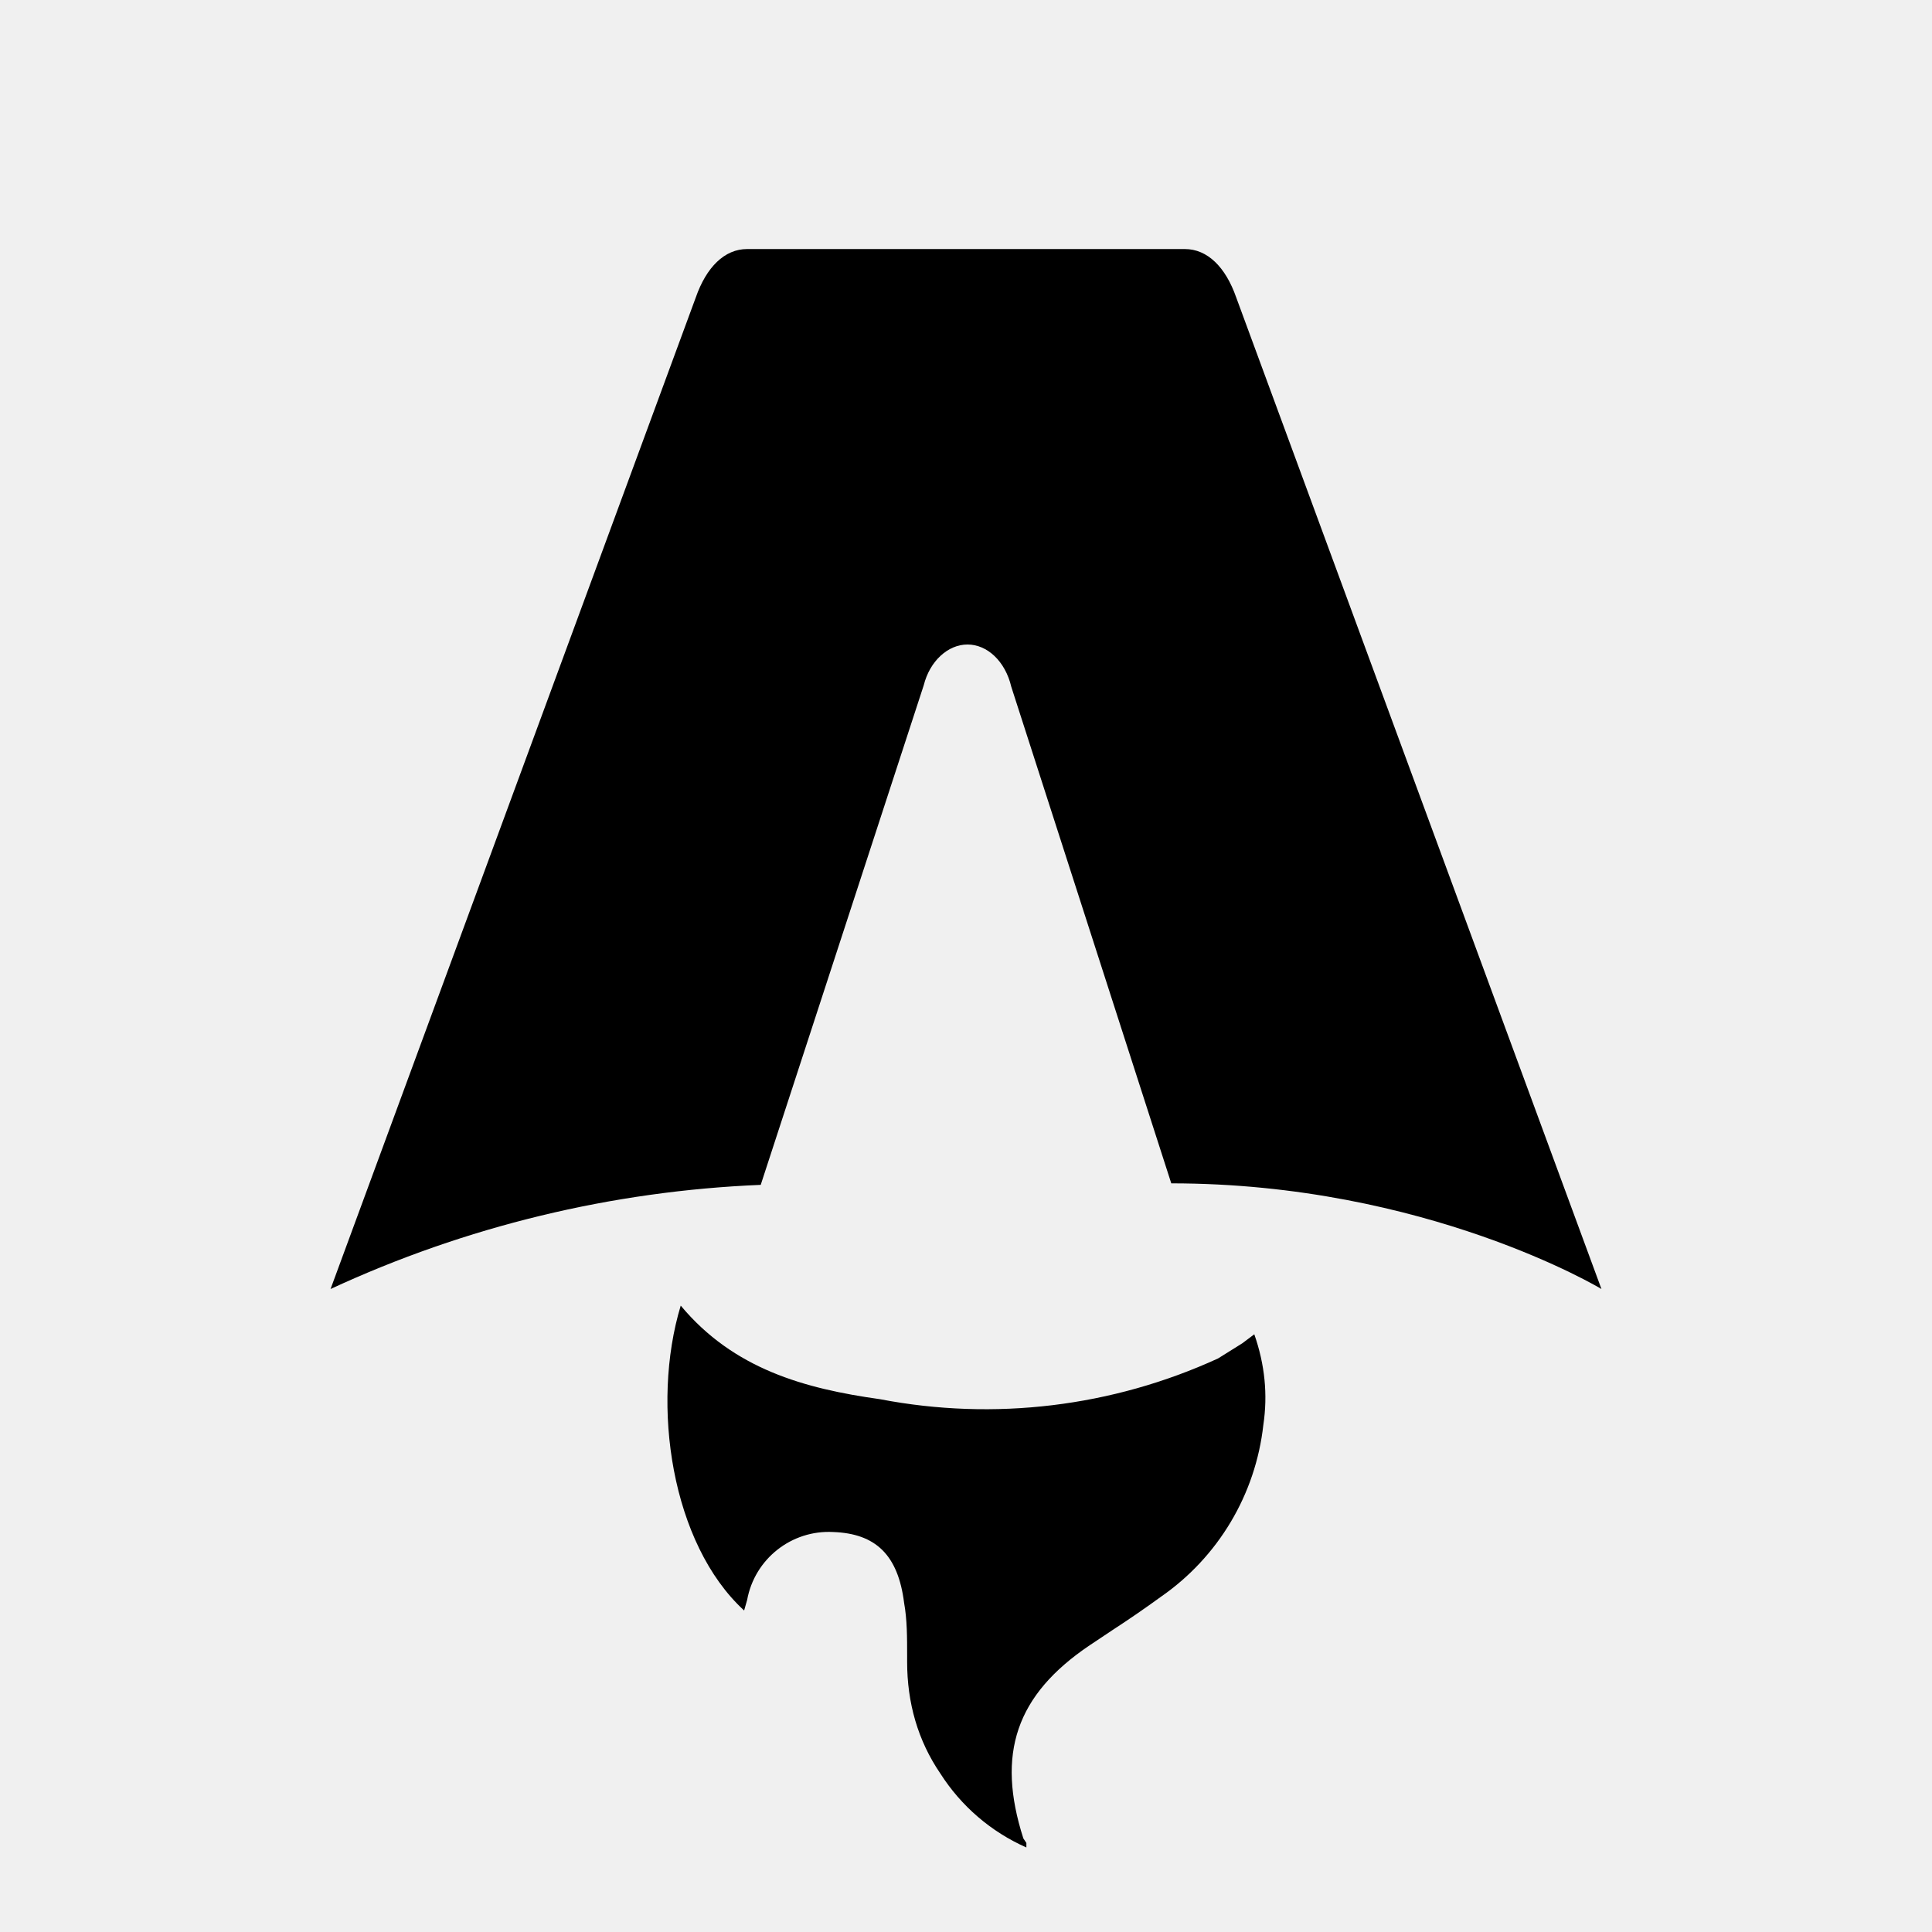
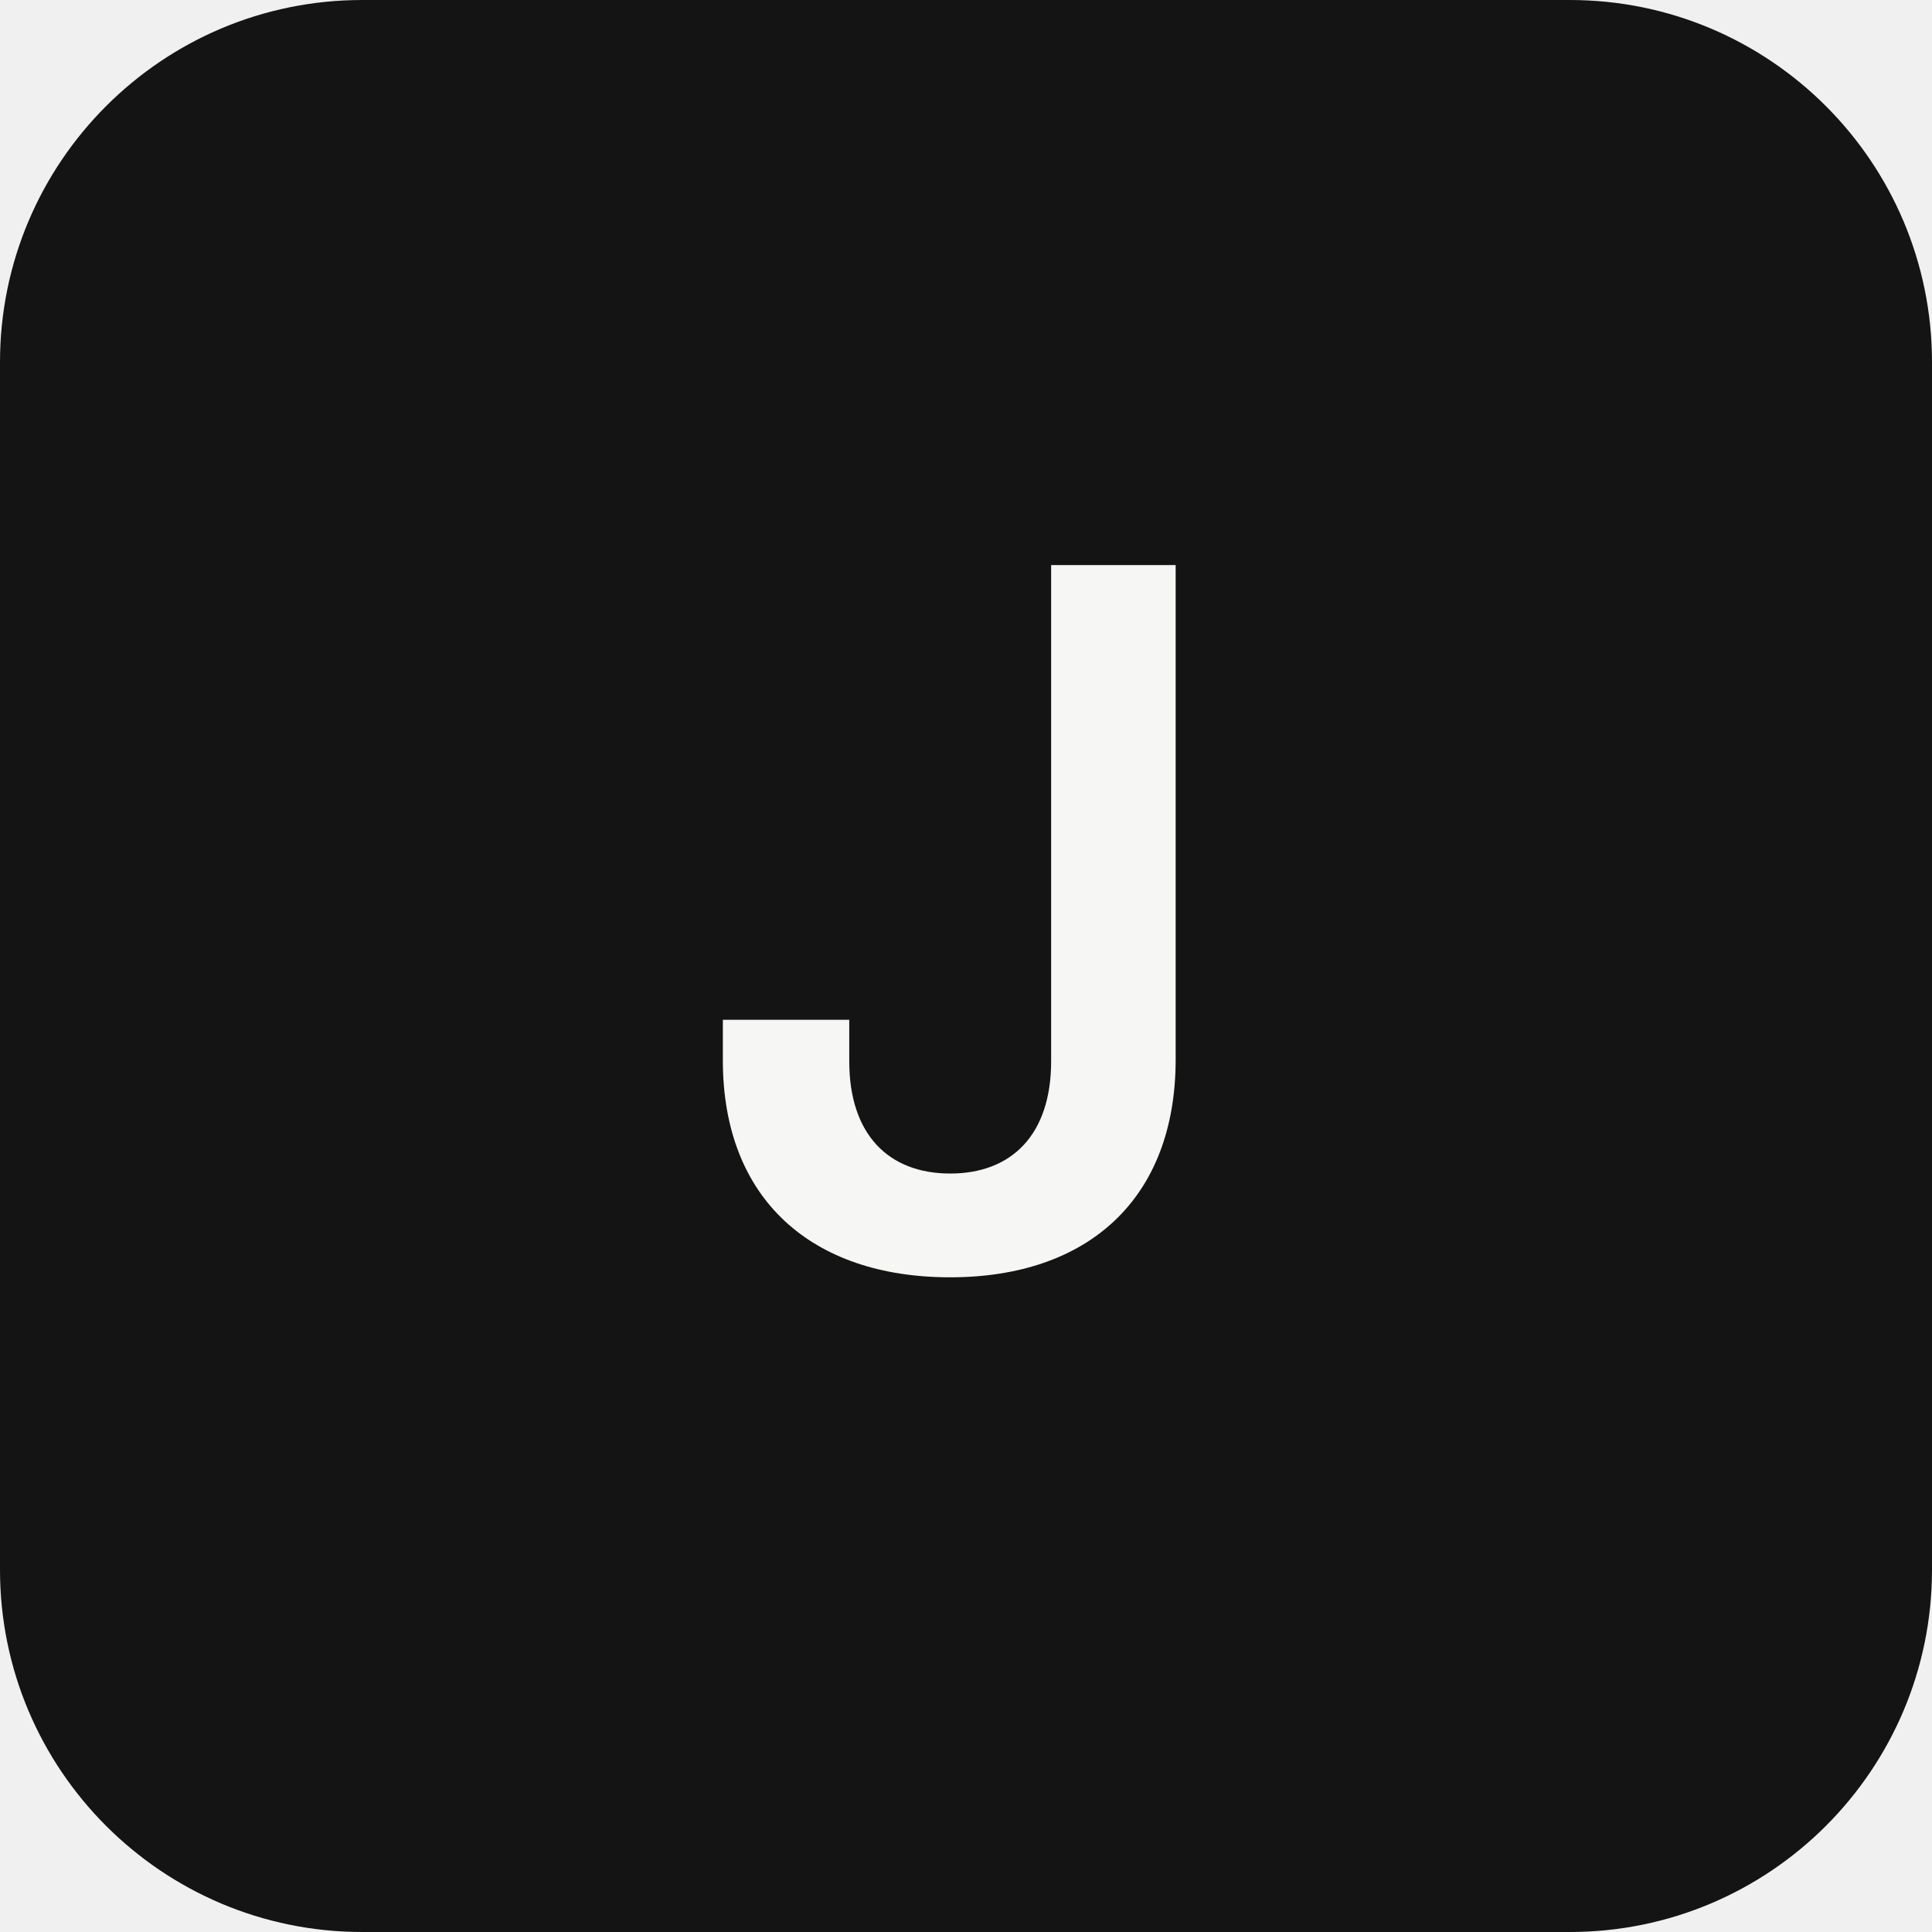
- <svg xmlns="http://www.w3.org/2000/svg" fill="none" viewBox="0 0 128 128">
-   <path d="M50.4 78.5a75.1 75.1 0 0 0-28.5 6.9l24.2-65.7c.7-2 1.9-3.2 3.4-3.2h29c1.5 0 2.7 1.2 3.4 3.2l24.2 65.7s-11.6-7-28.5-7L67 45.5c-.4-1.7-1.6-2.8-2.9-2.8-1.3 0-2.5 1.1-2.9 2.7L50.4 78.5Zm-1.1 28.2Zm-4.2-20.2c-2 6.6-.6 15.8 4.2 20.2a17.5 17.5 0 0 1 .2-.7 5.5 5.5 0 0 1 5.7-4.5c2.8.1 4.3 1.5 4.7 4.7.2 1.1.2 2.3.2 3.5v.4c0 2.7.7 5.2 2.2 7.4a13 13 0 0 0 5.7 4.9v-.3l-.2-.3c-1.8-5.6-.5-9.5 4.4-12.8l1.5-1a73 73 0 0 0 3.2-2.2 16 16 0 0 0 6.8-11.4c.3-2 .1-4-.6-6l-.8.6-1.6 1a37 37 0 0 1-22.4 2.7c-5-.7-9.7-2-13.2-6.2Z" />
-   <style>
-         path { fill: #000; }
-         @media (prefers-color-scheme: dark) {
-             path { fill: #FFF; }
-         }
-     </style>
+ <svg xmlns="http://www.w3.org/2000/svg" viewBox="0 0 32 32">
+   <rect width="32" height="32" rx="6" fill="#141414" />
+   <text x="16" y="21" text-anchor="middle" font-family="Pretendard, Inter, system-ui, sans-serif" font-size="16" font-weight="600" fill="#f6f6f4">J</text>
</svg>
